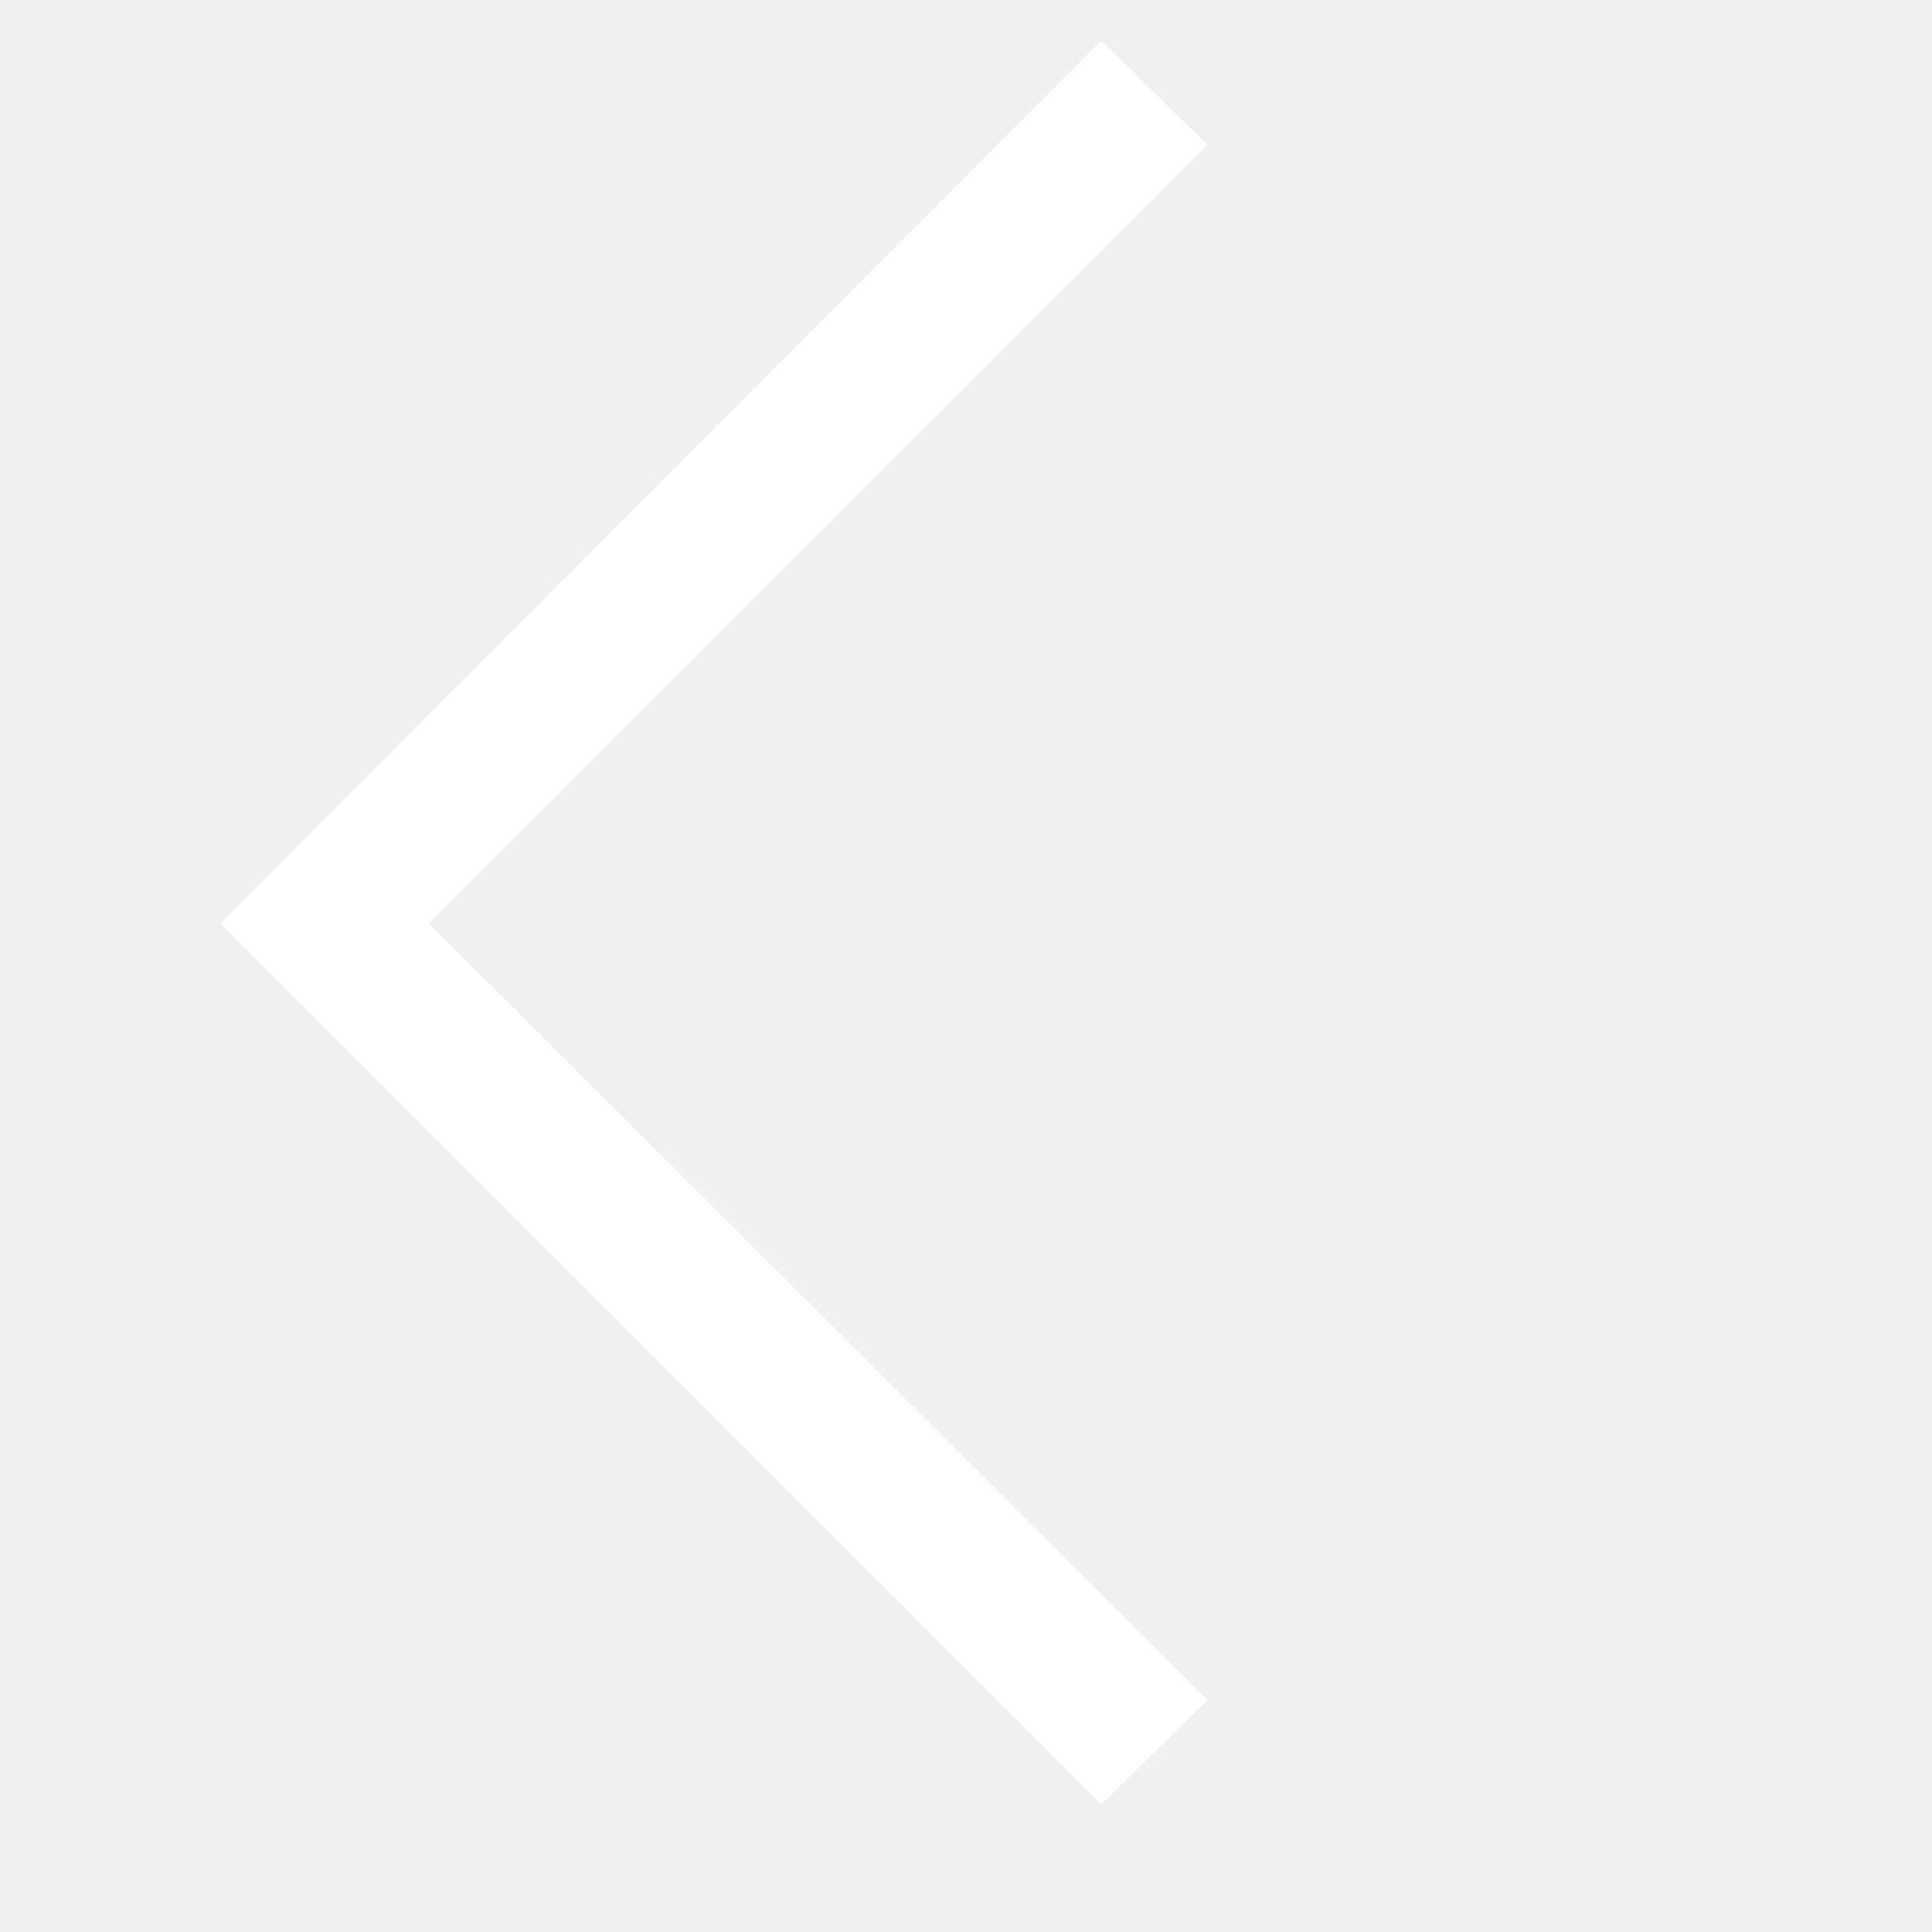
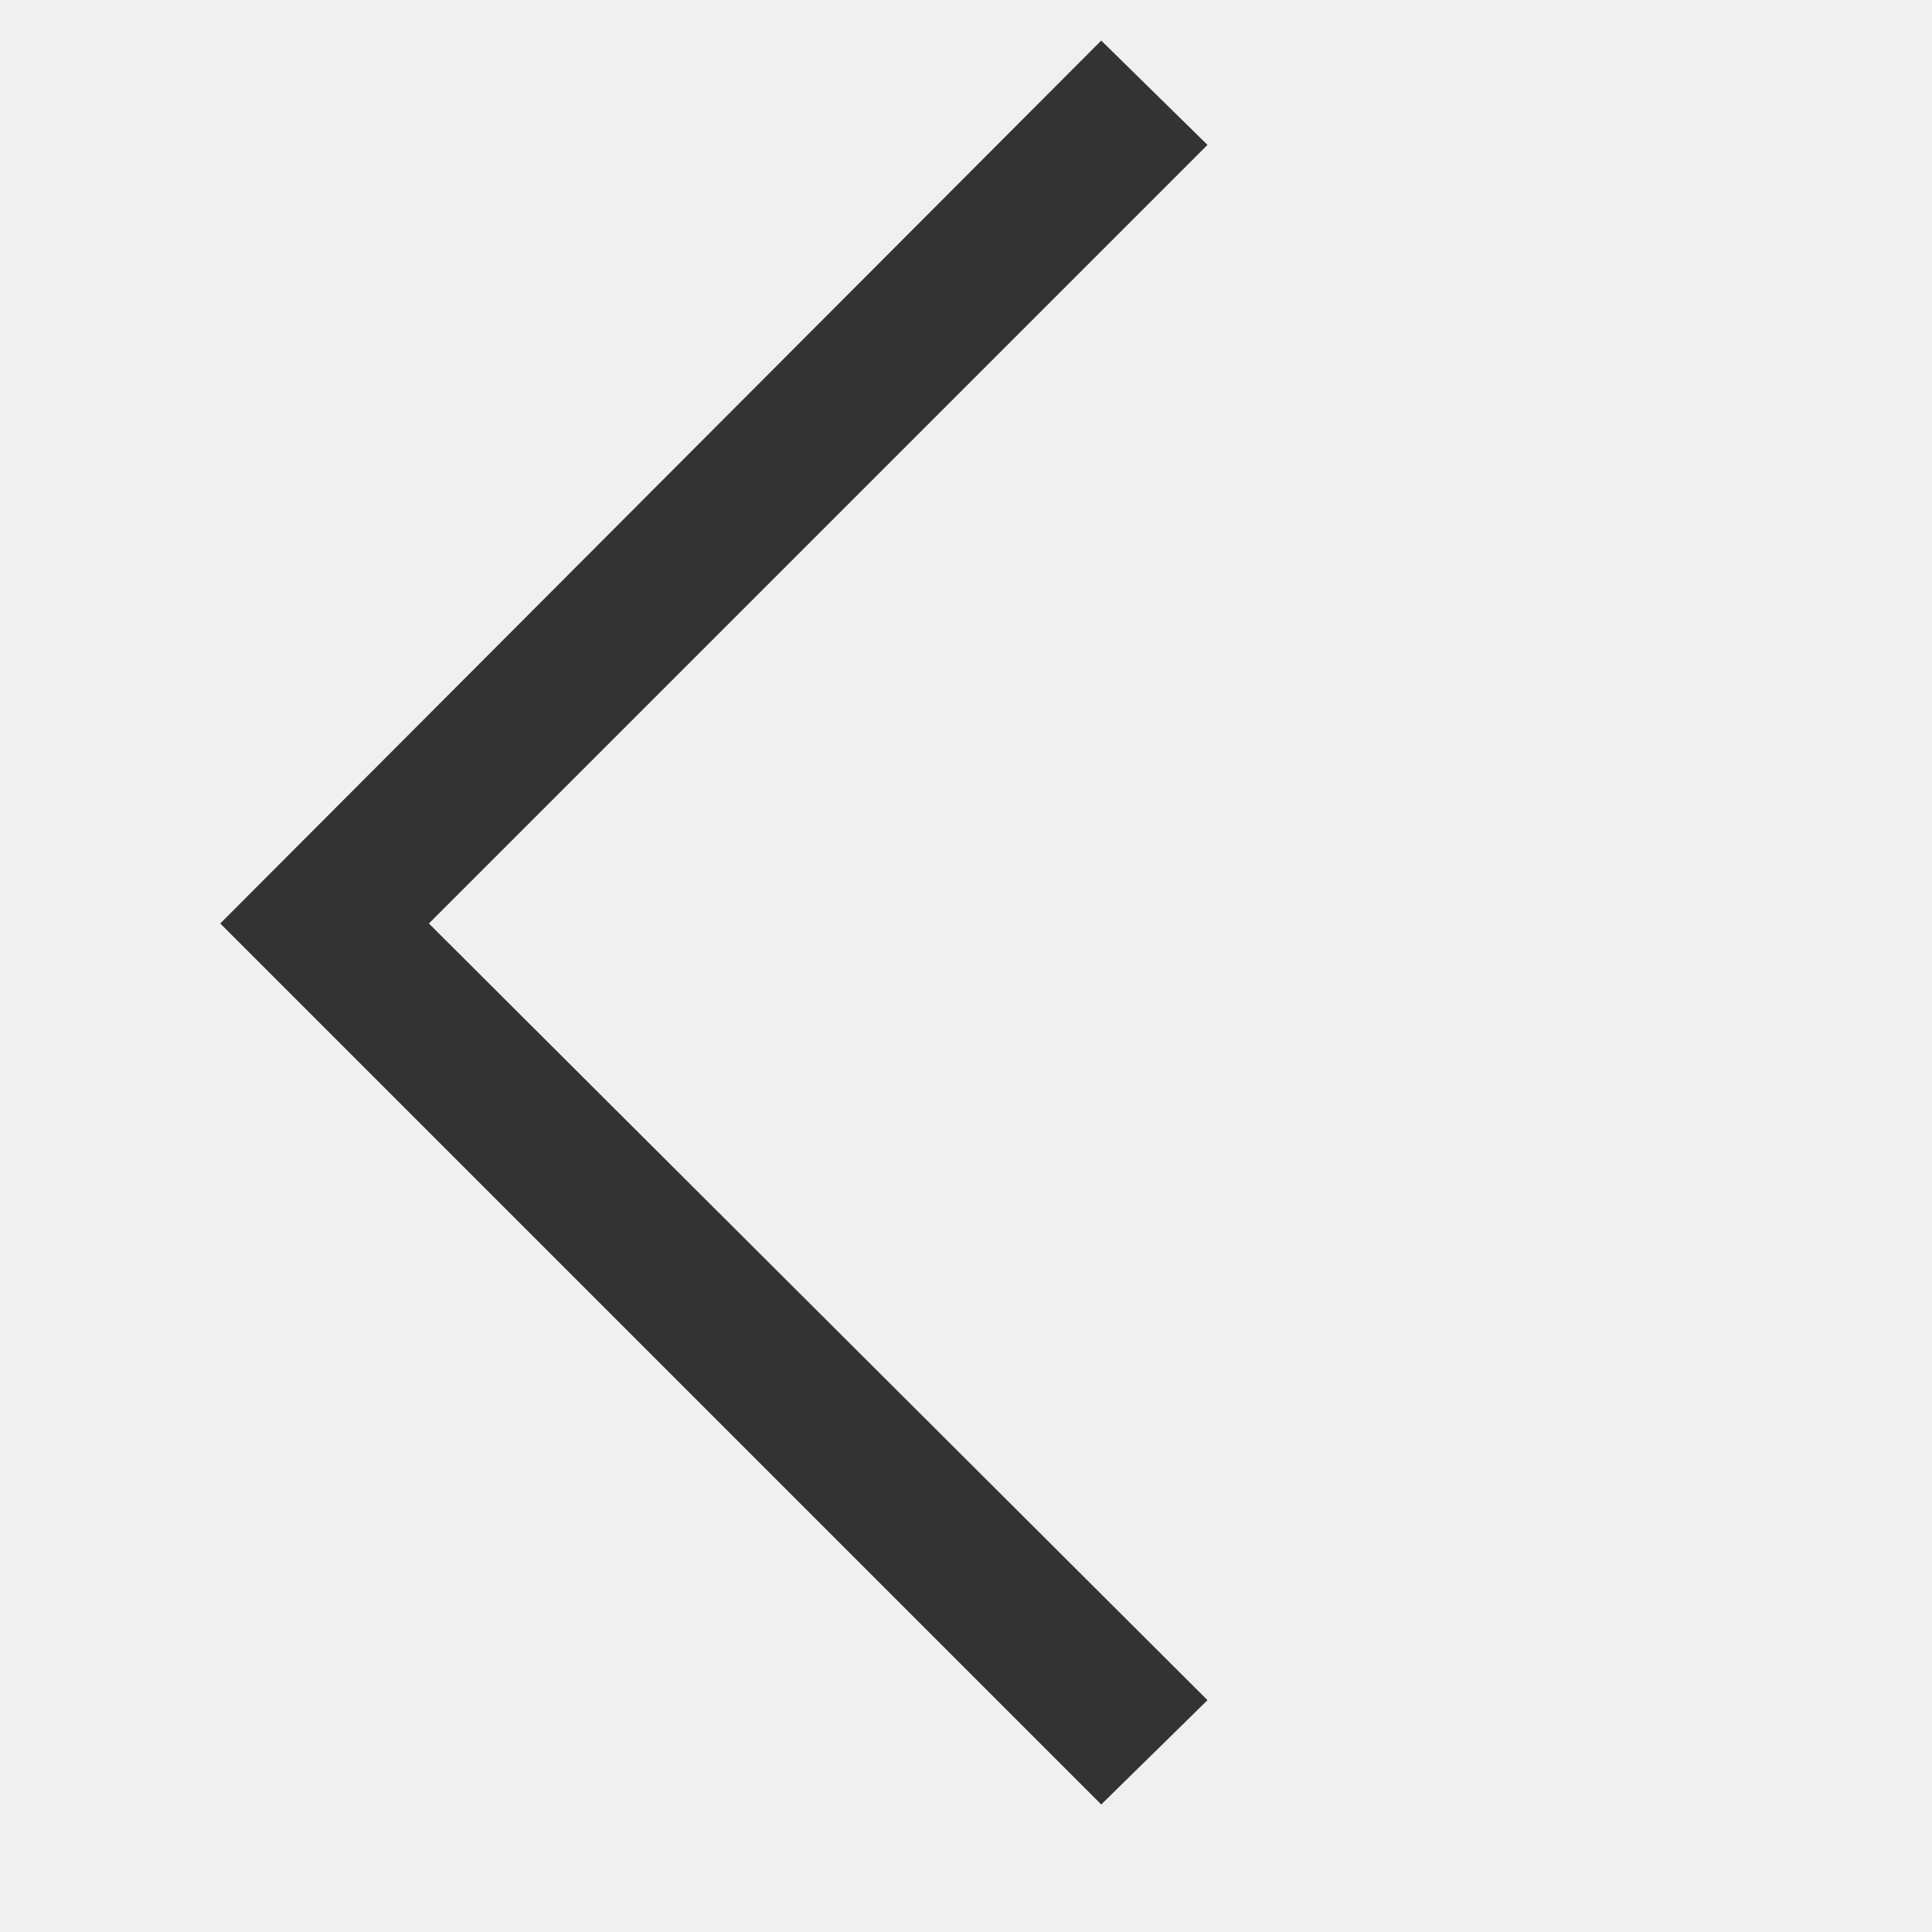
<svg xmlns="http://www.w3.org/2000/svg" version="1.1" id="Layer_1" x="0px" y="0px" viewBox="0 0 100 100" style="enable-background:new 0 0 100 100;" xml:space="preserve">
  <style type="text/css">
- 	.st0{fill:#FFFFFF;}
+ 	.st0{fill:#333333;}
</style>
  <polygon class="st0" points="57,93.4 62.5,88 22.2,47.8 62.5,7.5 57,2.1 11.4,47.8 " />
</svg>
